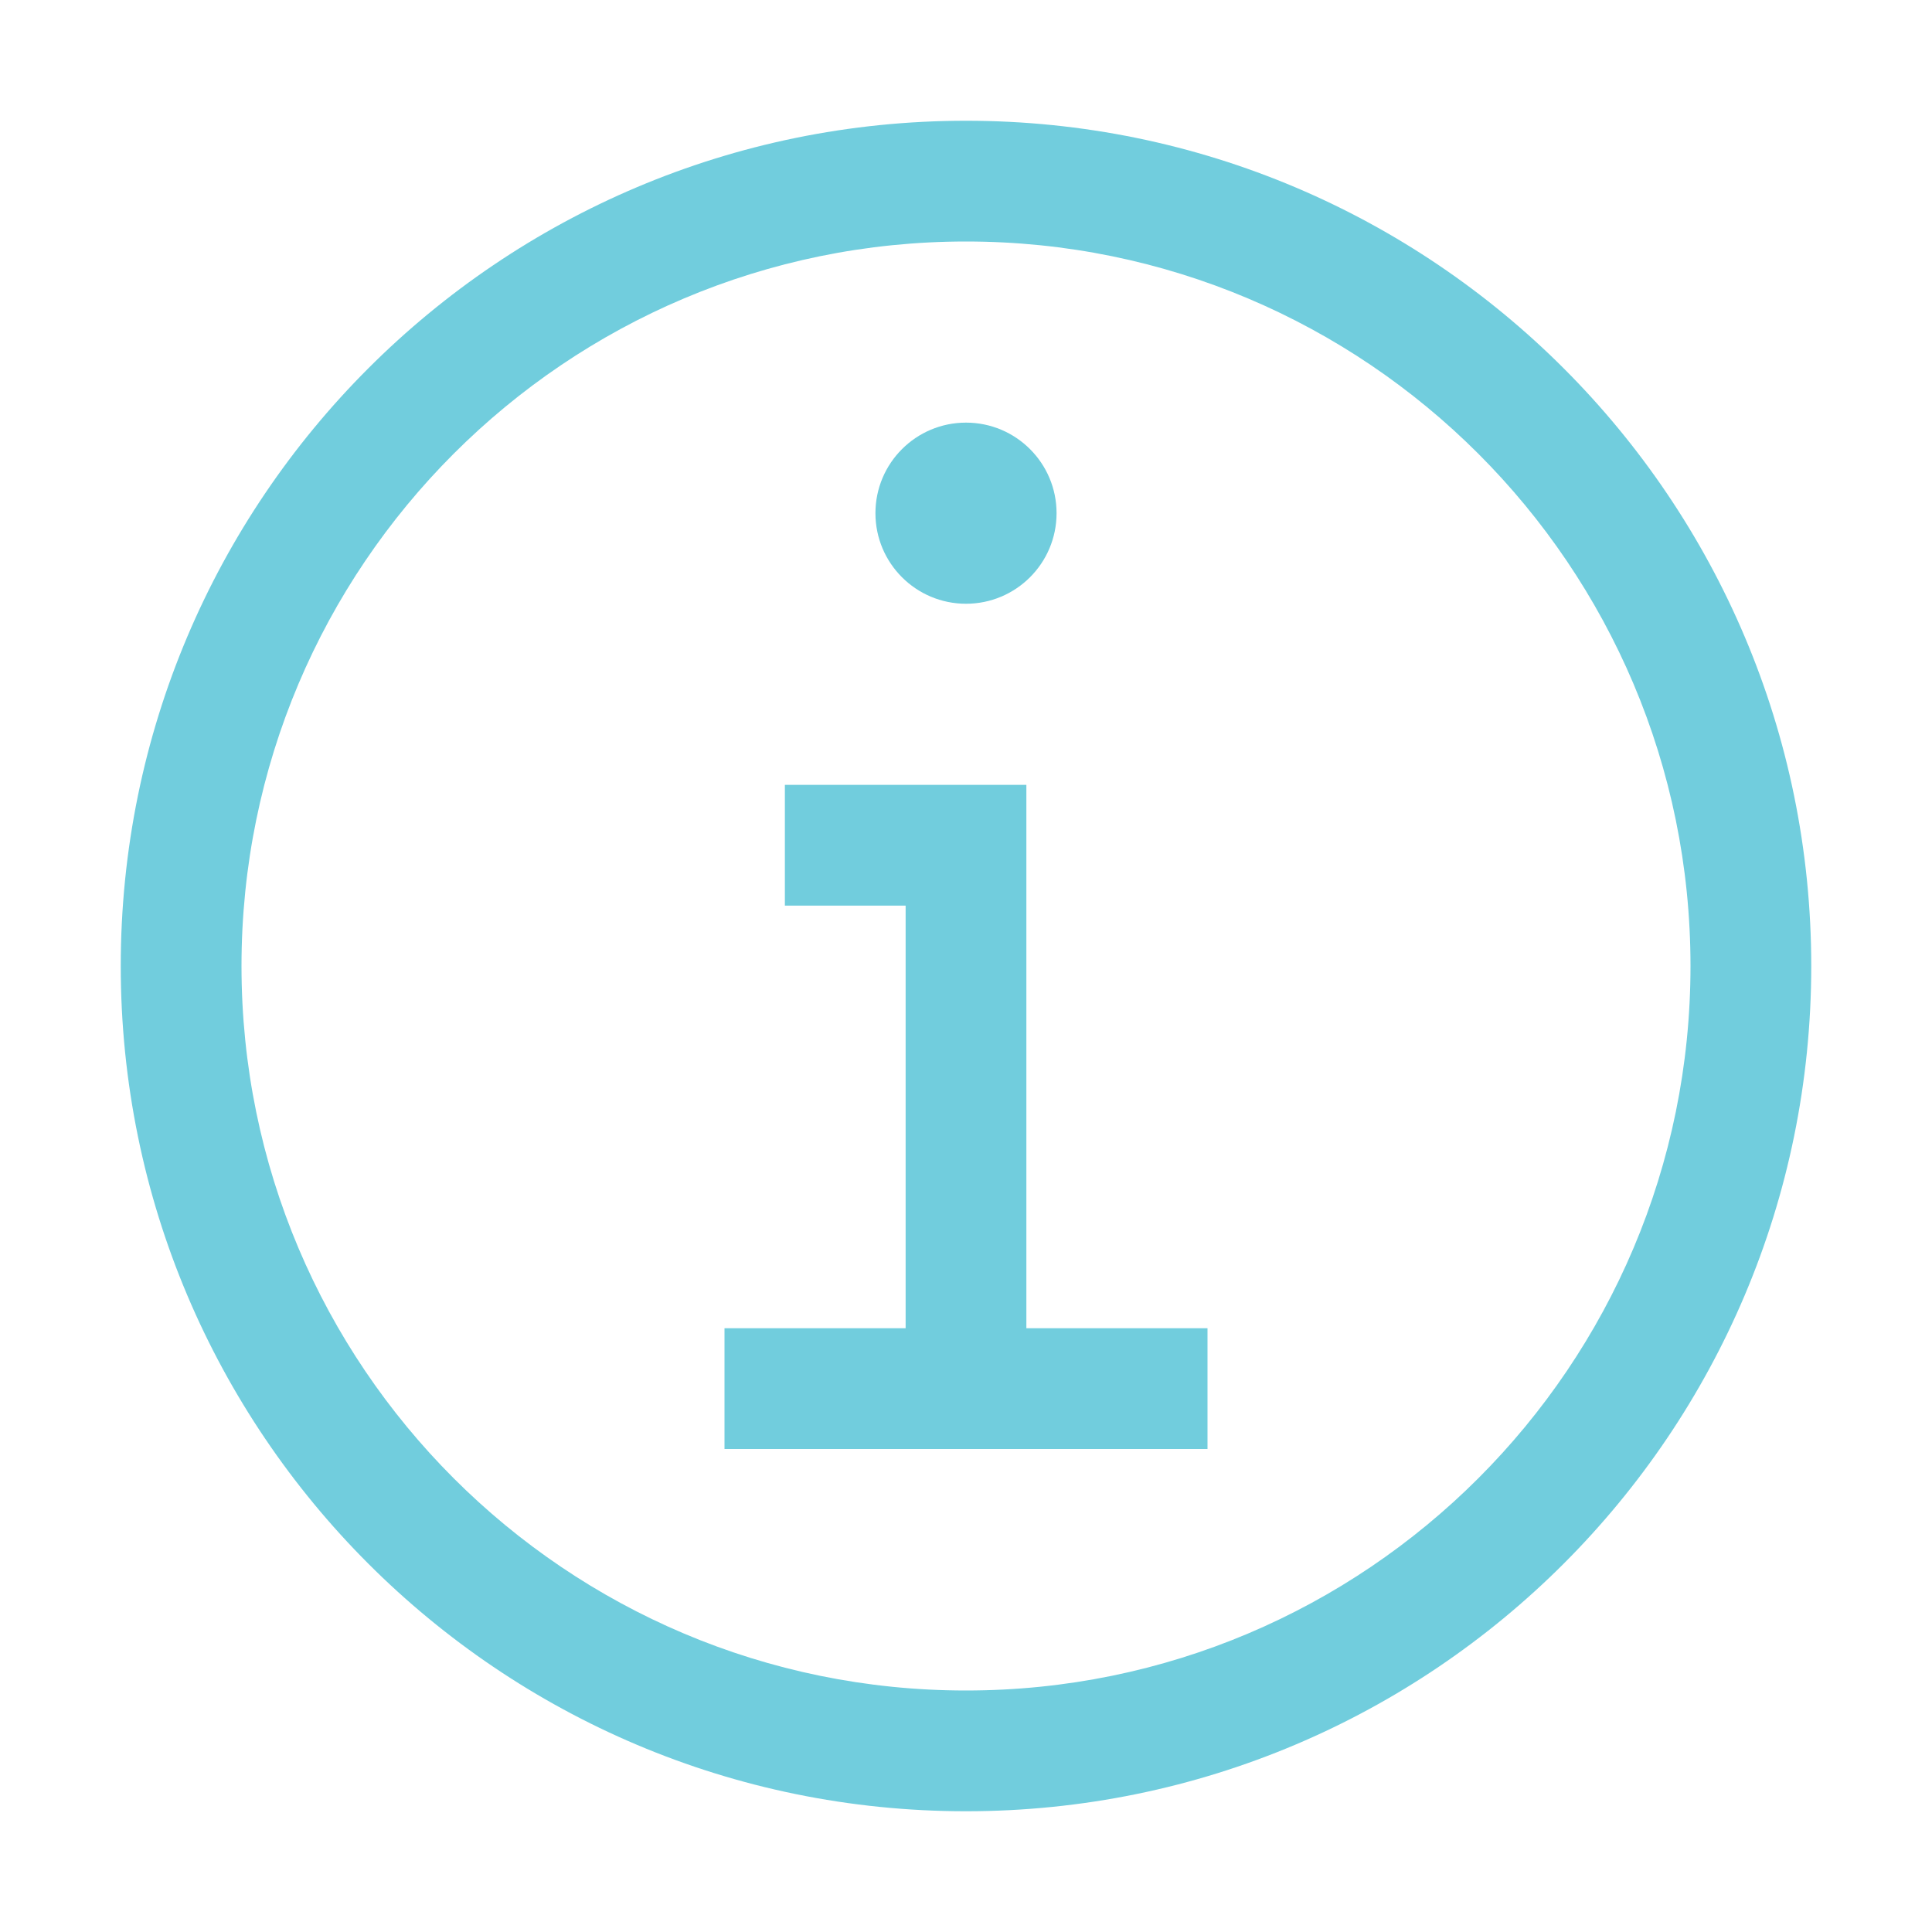
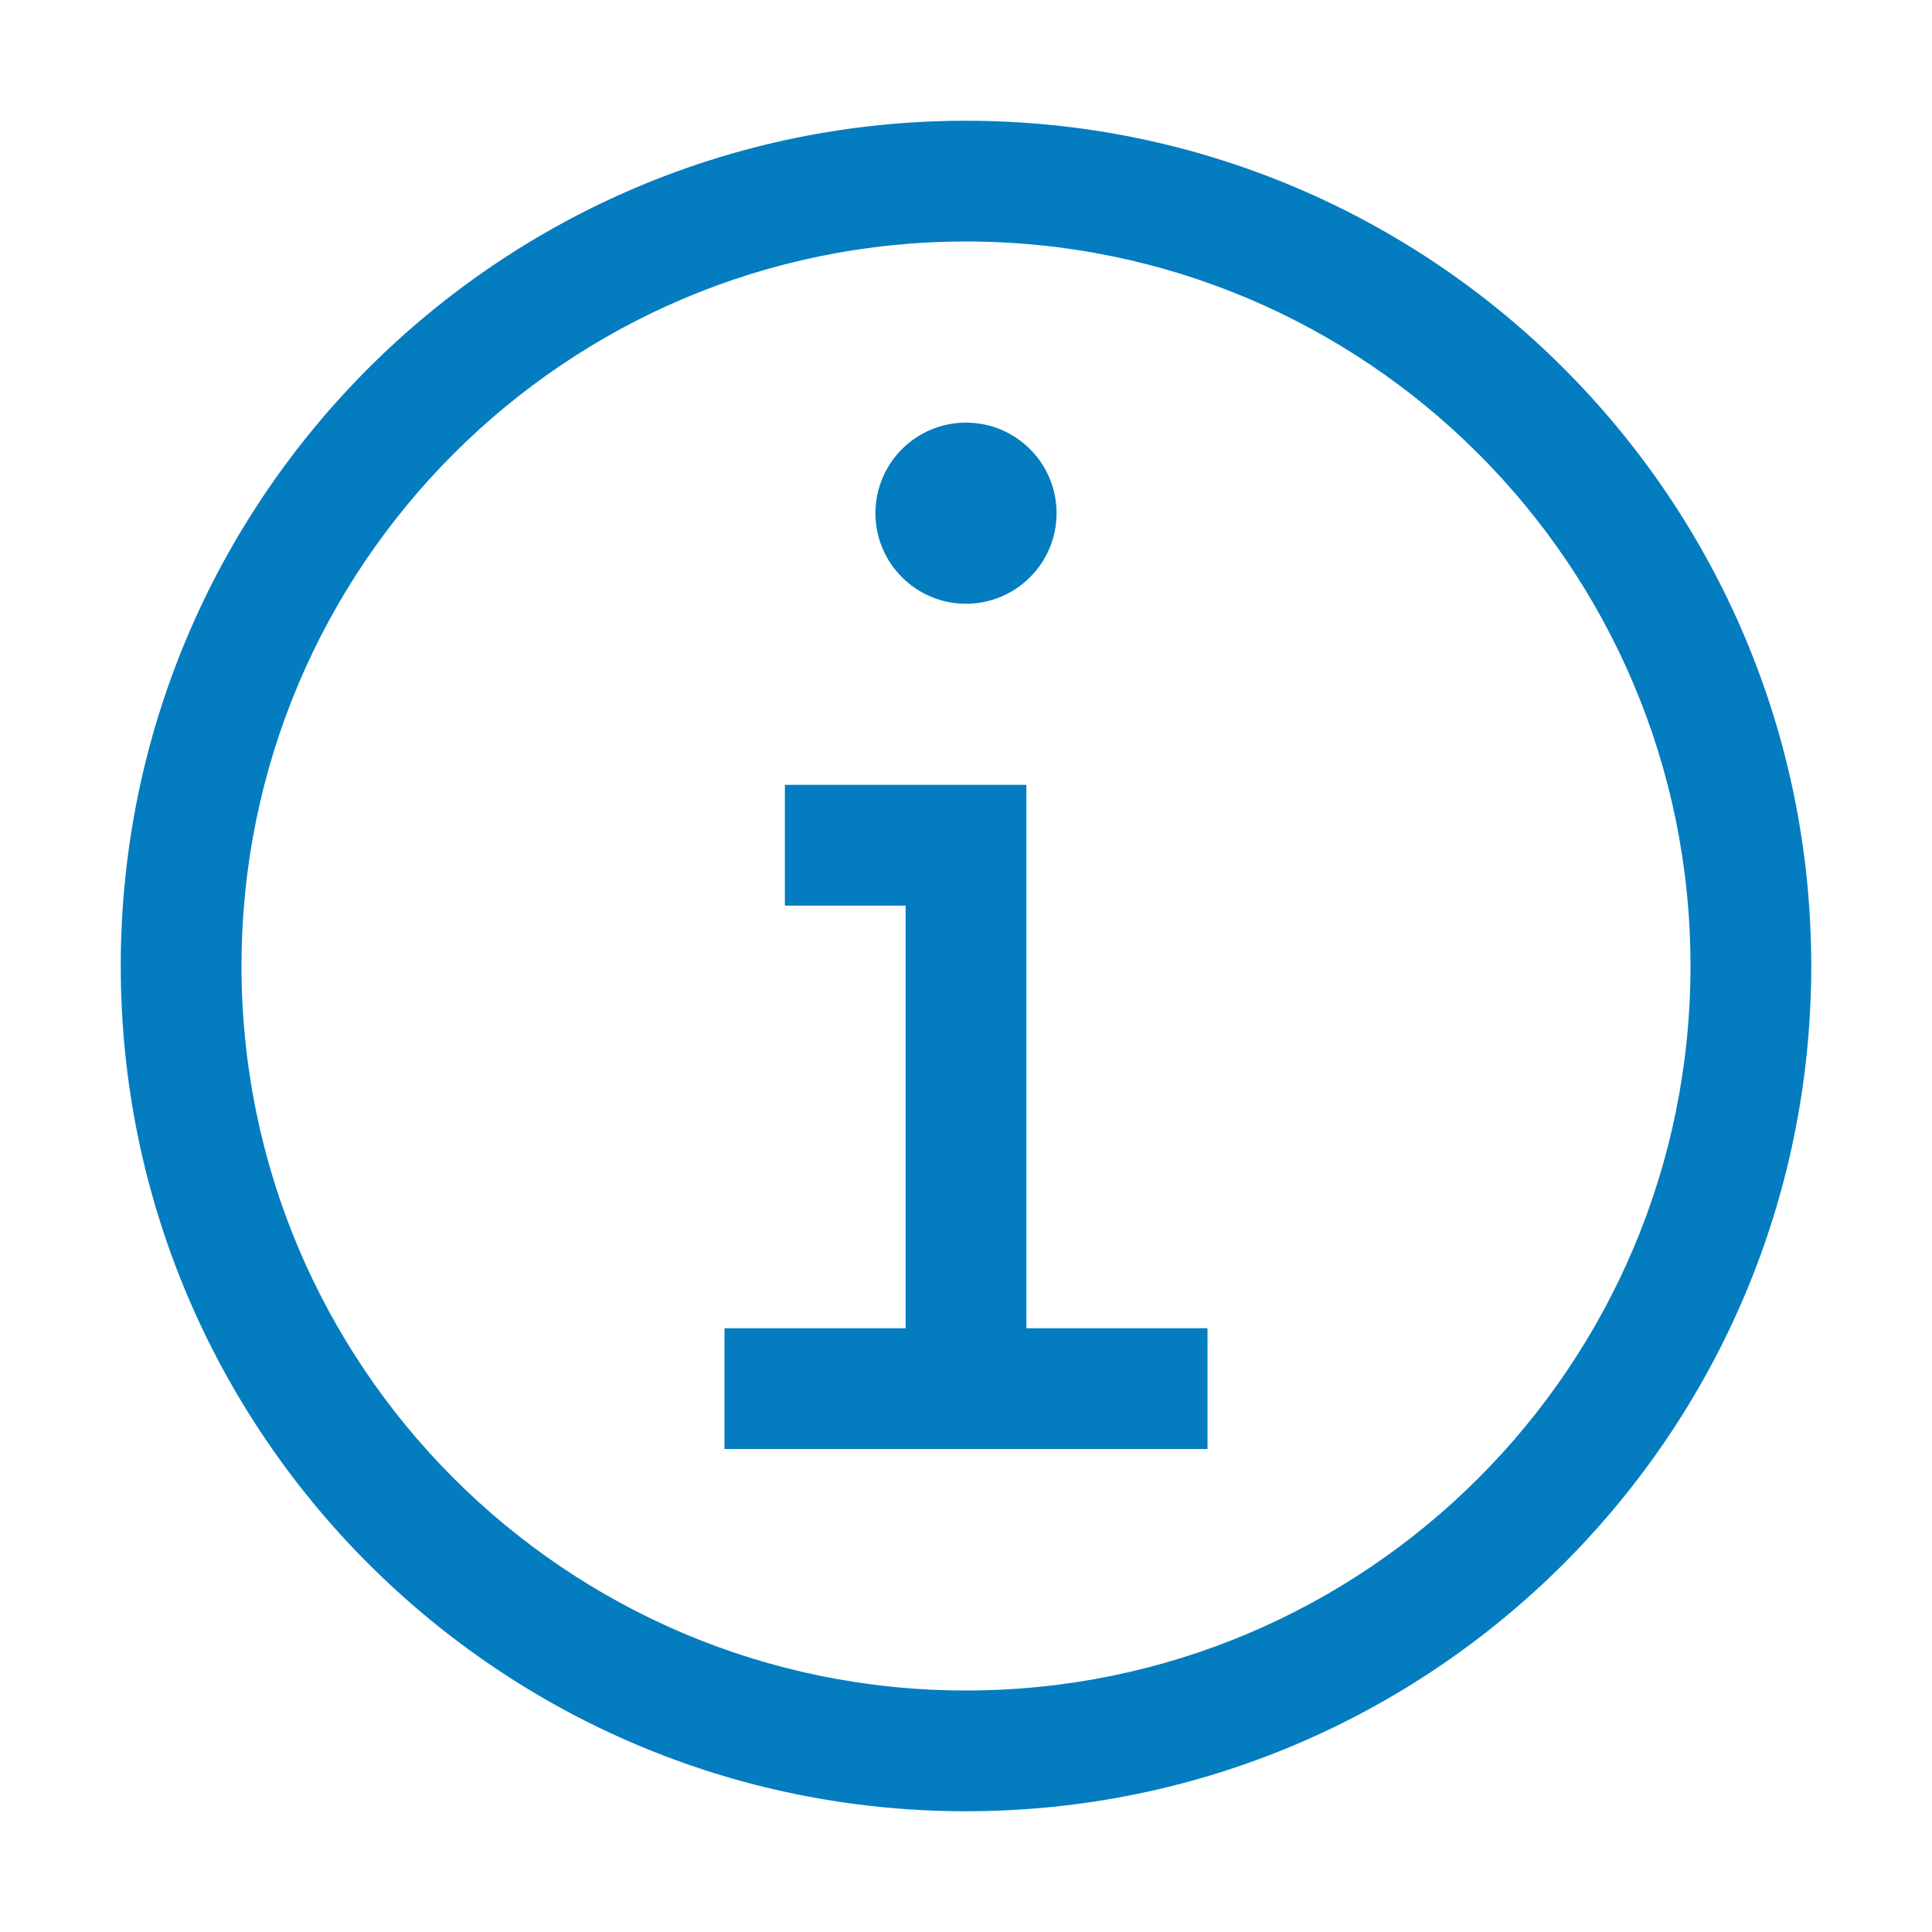
<svg xmlns="http://www.w3.org/2000/svg" focusable="false" preserveAspectRatio="xMidYMid meet" width="32" height="32" viewBox="0 0 32 32" aria-hidden="true" style="will-change: transform;">
-   <path fill="#71cddd" d="M17 22v-9h-4v2h2v7h-3v2h8v-2h-3zM16 7a1.5 1.5 0 1 0 1.5 1.5A1.5 1.5 0 0 0 16 7z" />
-   <path fill="#71cddd" d="M16 30a14 14 0 1 1 14-14 14 14 0 0 1-14 14zm0-26a12 12 0 1 0 12 12A12 12 0 0 0 16 4z" />
+   <path fill="#047cc0" d="M17 22v-9h-4v2h2v7h-3v2h8v-2h-3zM16 7a1.5 1.5 0 1 0 1.5 1.5A1.5 1.5 0 0 0 16 7z" />
+   <path fill="#047cc0" d="M16 30a14 14 0 1 1 14-14 14 14 0 0 1-14 14zm0-26a12 12 0 1 0 12 12A12 12 0 0 0 16 4z" />
</svg>
